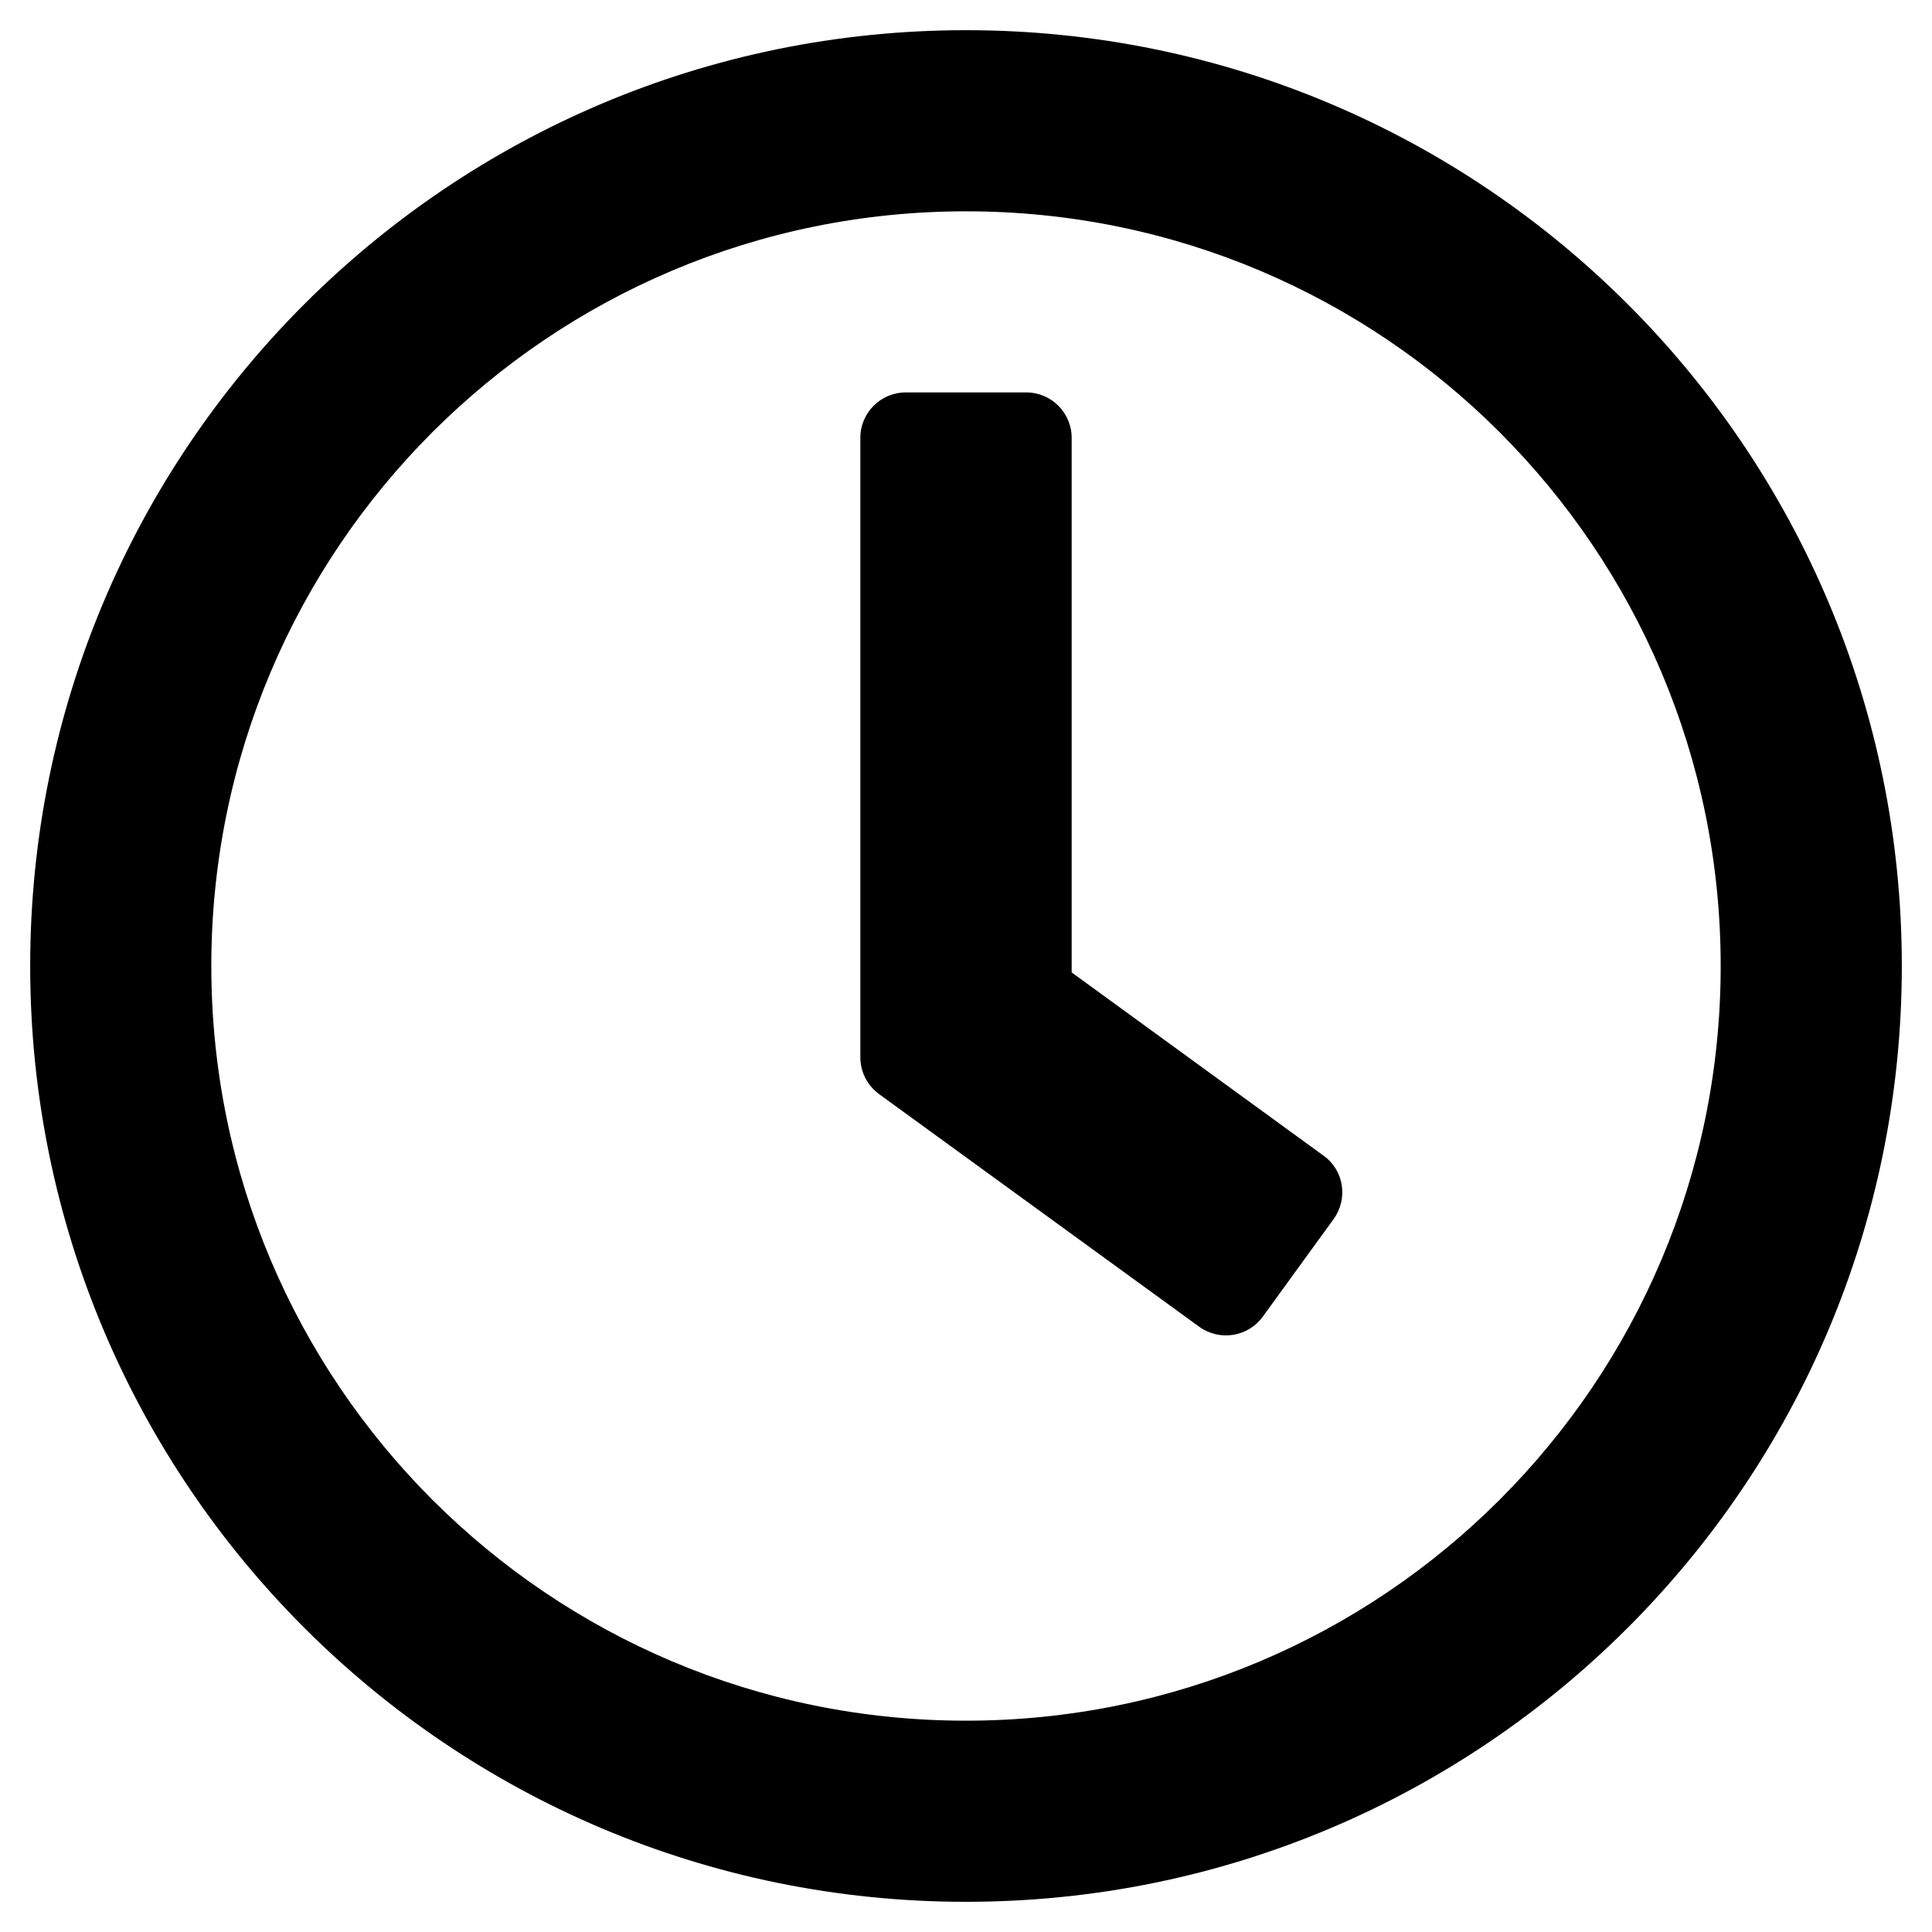
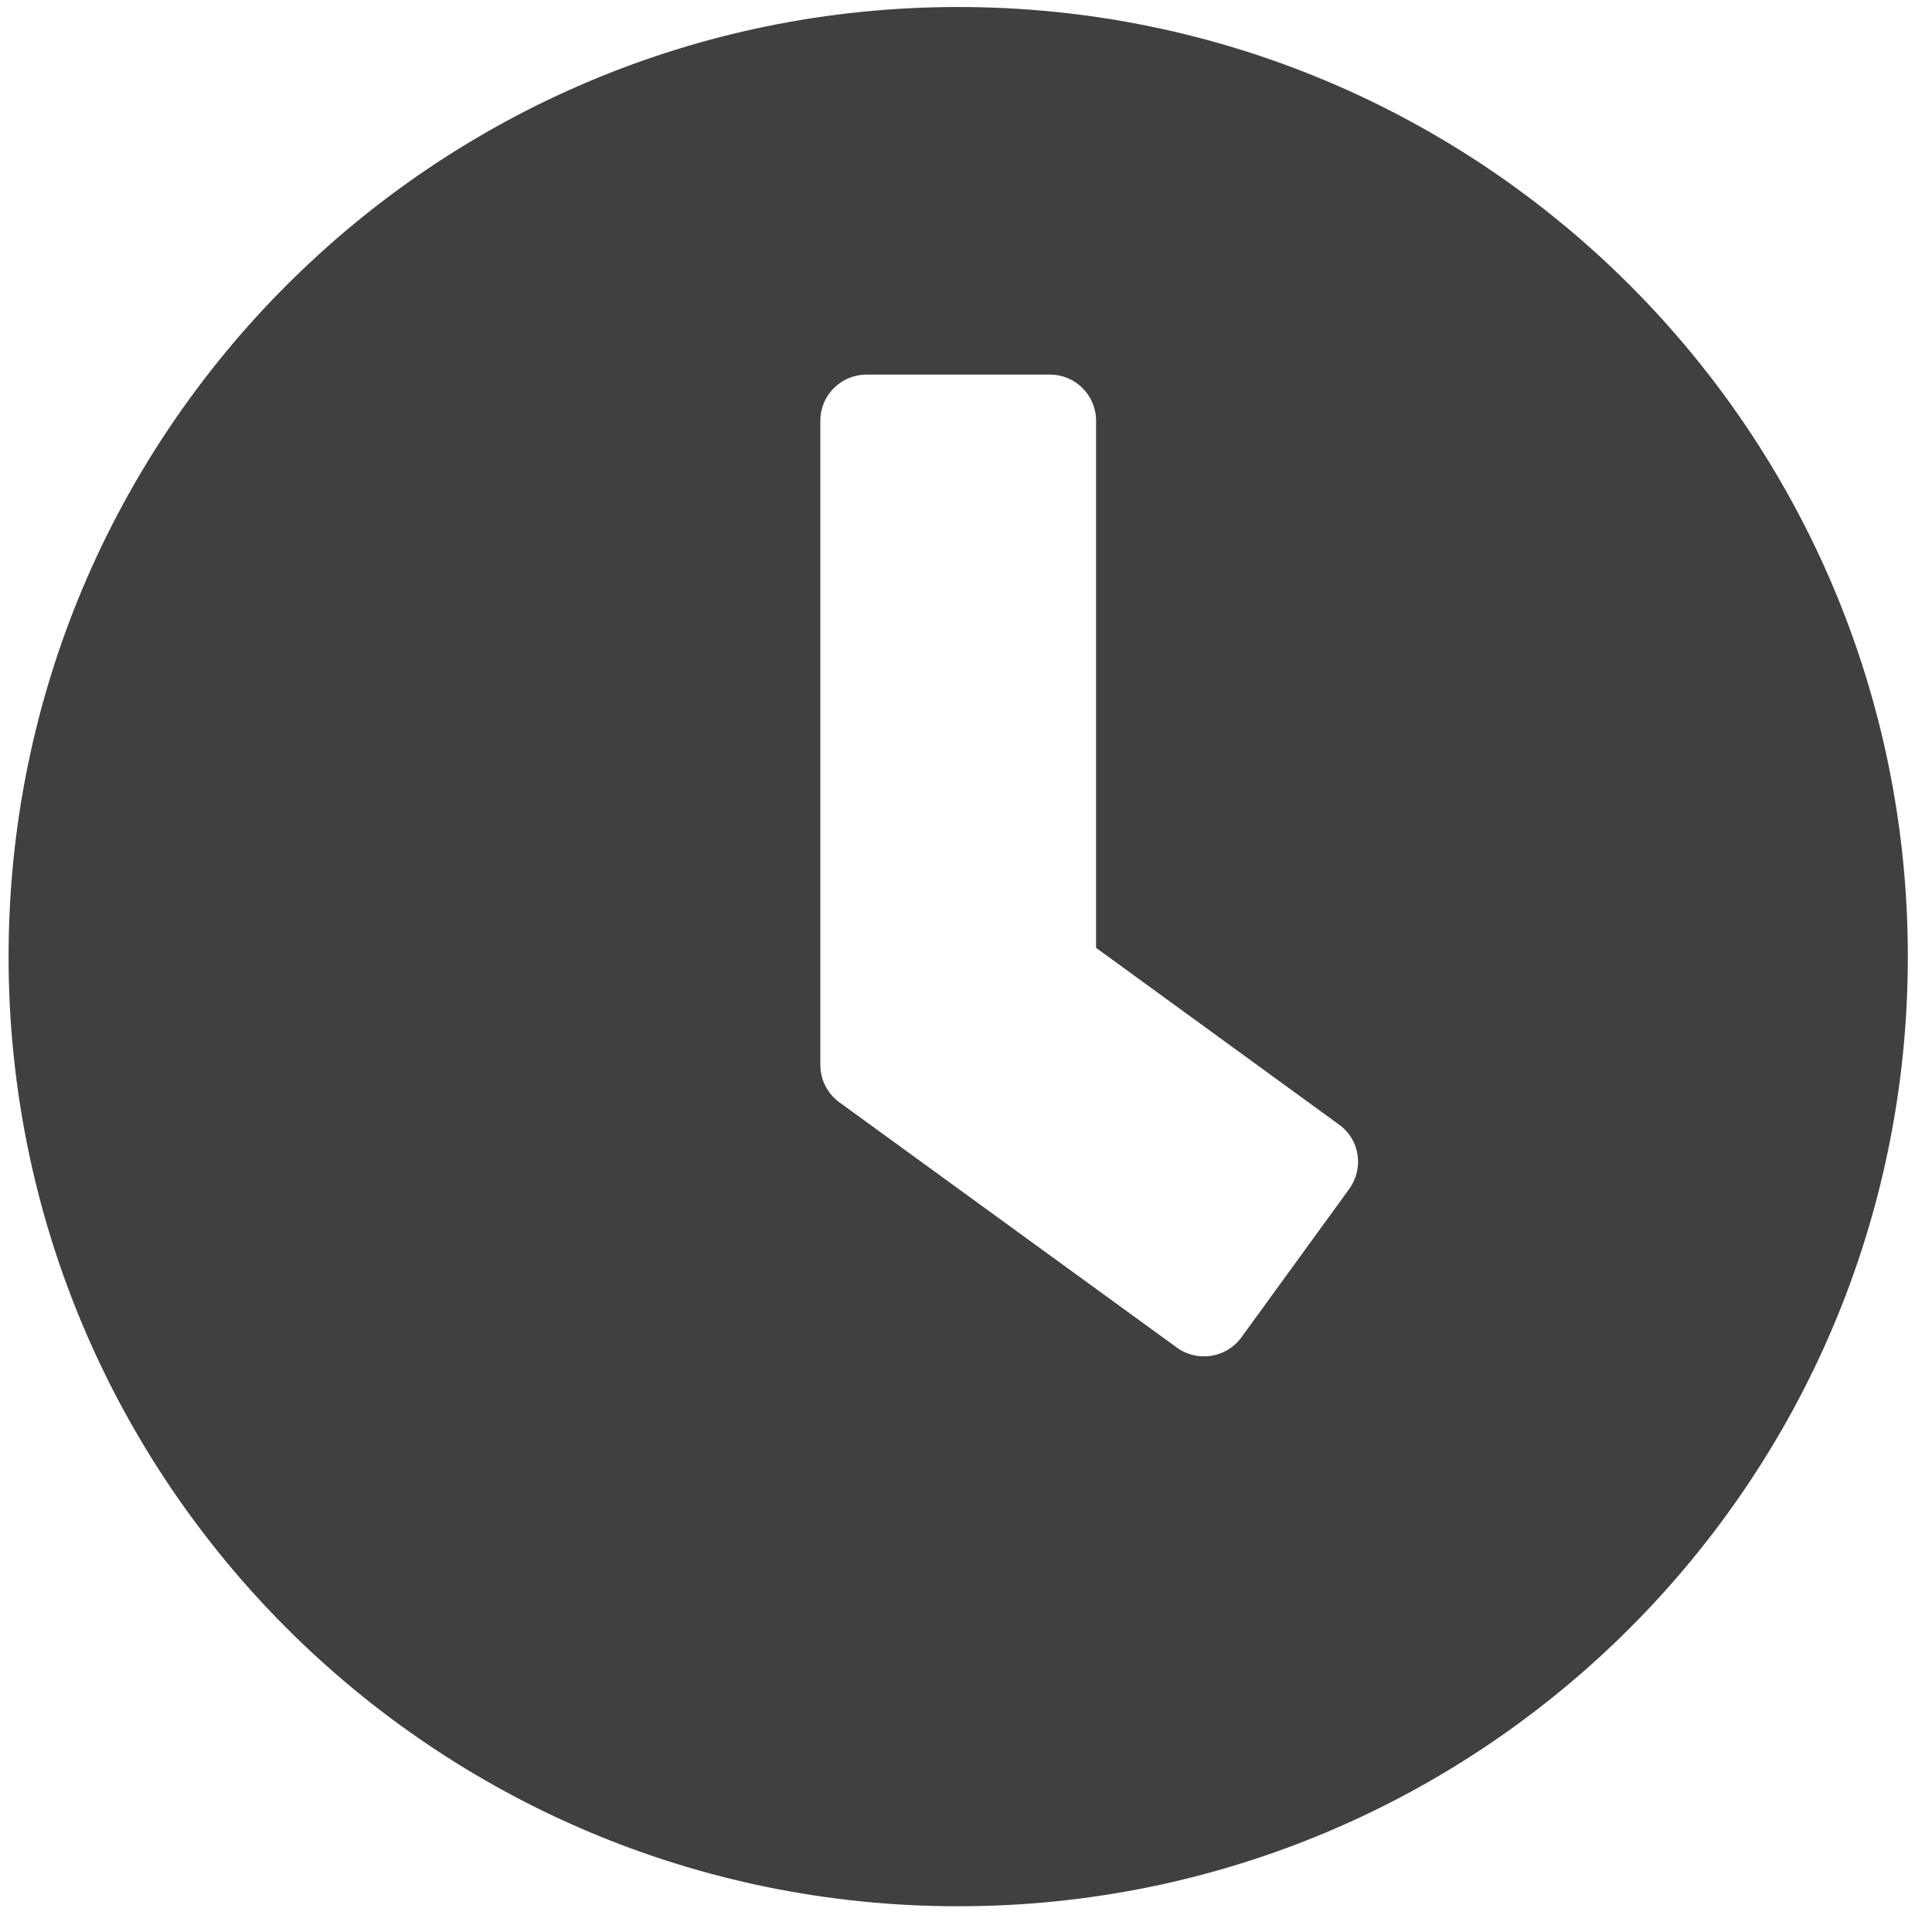
- <svg xmlns="http://www.w3.org/2000/svg" aria-hidden="true" data-prefix="far" data-icon="clock" class="svg-inline--fa fa-clock fa-w-16" role="img" viewBox="0 0 512 512">
-   <path fill="currentColor" d="M256 8C119 8 8 119 8 256s111 248 248 248 248-111 248-248S393 8 256 8zm0 448c-110.5 0-200-89.5-200-200S145.5 56 256 56s200 89.5 200 200-89.5 200-200 200zm61.8-104.4l-84.9-61.7c-3.1-2.3-4.9-5.9-4.9-9.7V116c0-6.6 5.4-12 12-12h32c6.6 0 12 5.4 12 12v141.7l66.8 48.6c5.4 3.9 6.5 11.4 2.6 16.8L334.6 349c-3.9 5.3-11.4 6.5-16.8 2.6z" />
+ <svg xmlns="http://www.w3.org/2000/svg" width="59px" height="59px" version="1.1" xml:space="preserve" style="fill-rule:evenodd;clip-rule:evenodd;stroke-linejoin:round;stroke-miterlimit:1.414;">
+   <path d="M35.939,41.153l-10.314,-7.496c-0.362,-0.268 -0.573,-0.69 -0.573,-1.134l0,-19.68c0,-0.772 0.632,-1.403 1.404,-1.403l5.612,0c0.772,0 1.404,0.631 1.404,1.403l0,16.102l7.425,5.402c0.632,0.456 0.76,1.333 0.304,1.965l-3.297,4.537c-0.457,0.62 -1.334,0.76 -1.965,0.304m-6.677,-40.939c-16.02,0 -29,12.98 -29,29c0,16.02 12.98,29 29,29c16.02,0 29,-12.98 29,-29c0,-16.02 -12.98,-29 -29,-29" style="fill:#404040;fill-rule:nonzero;" />
</svg>
